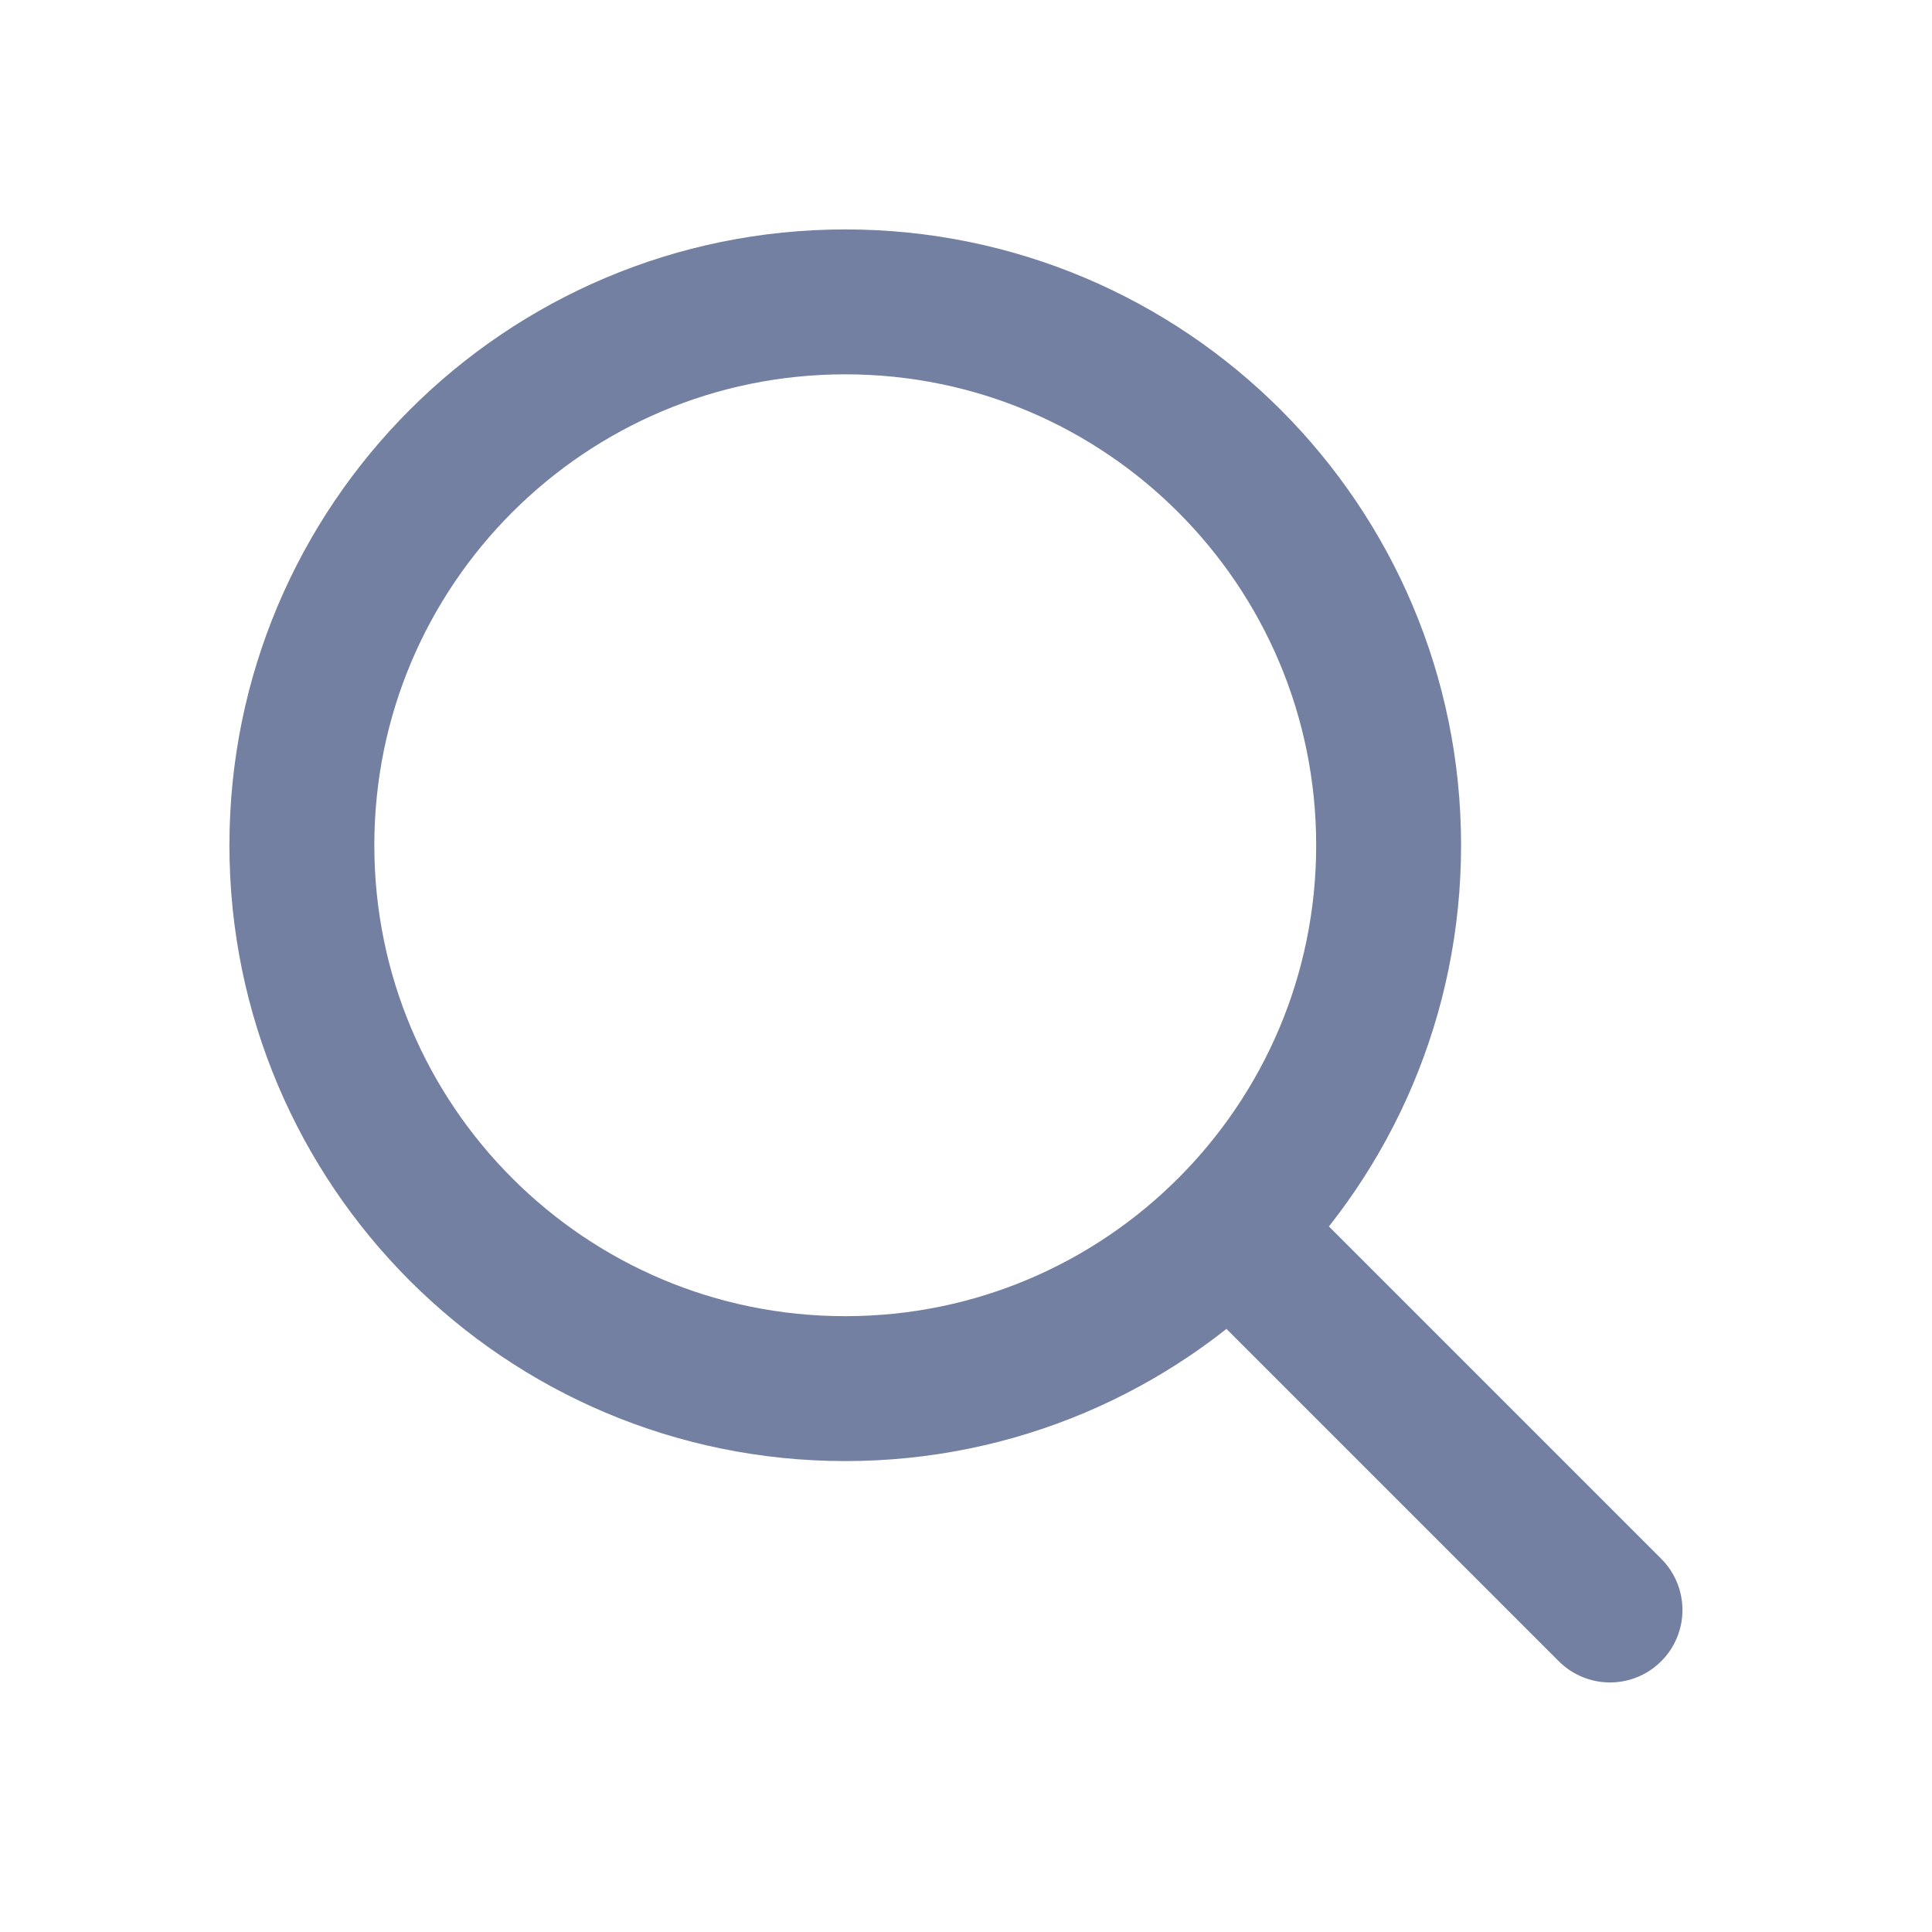
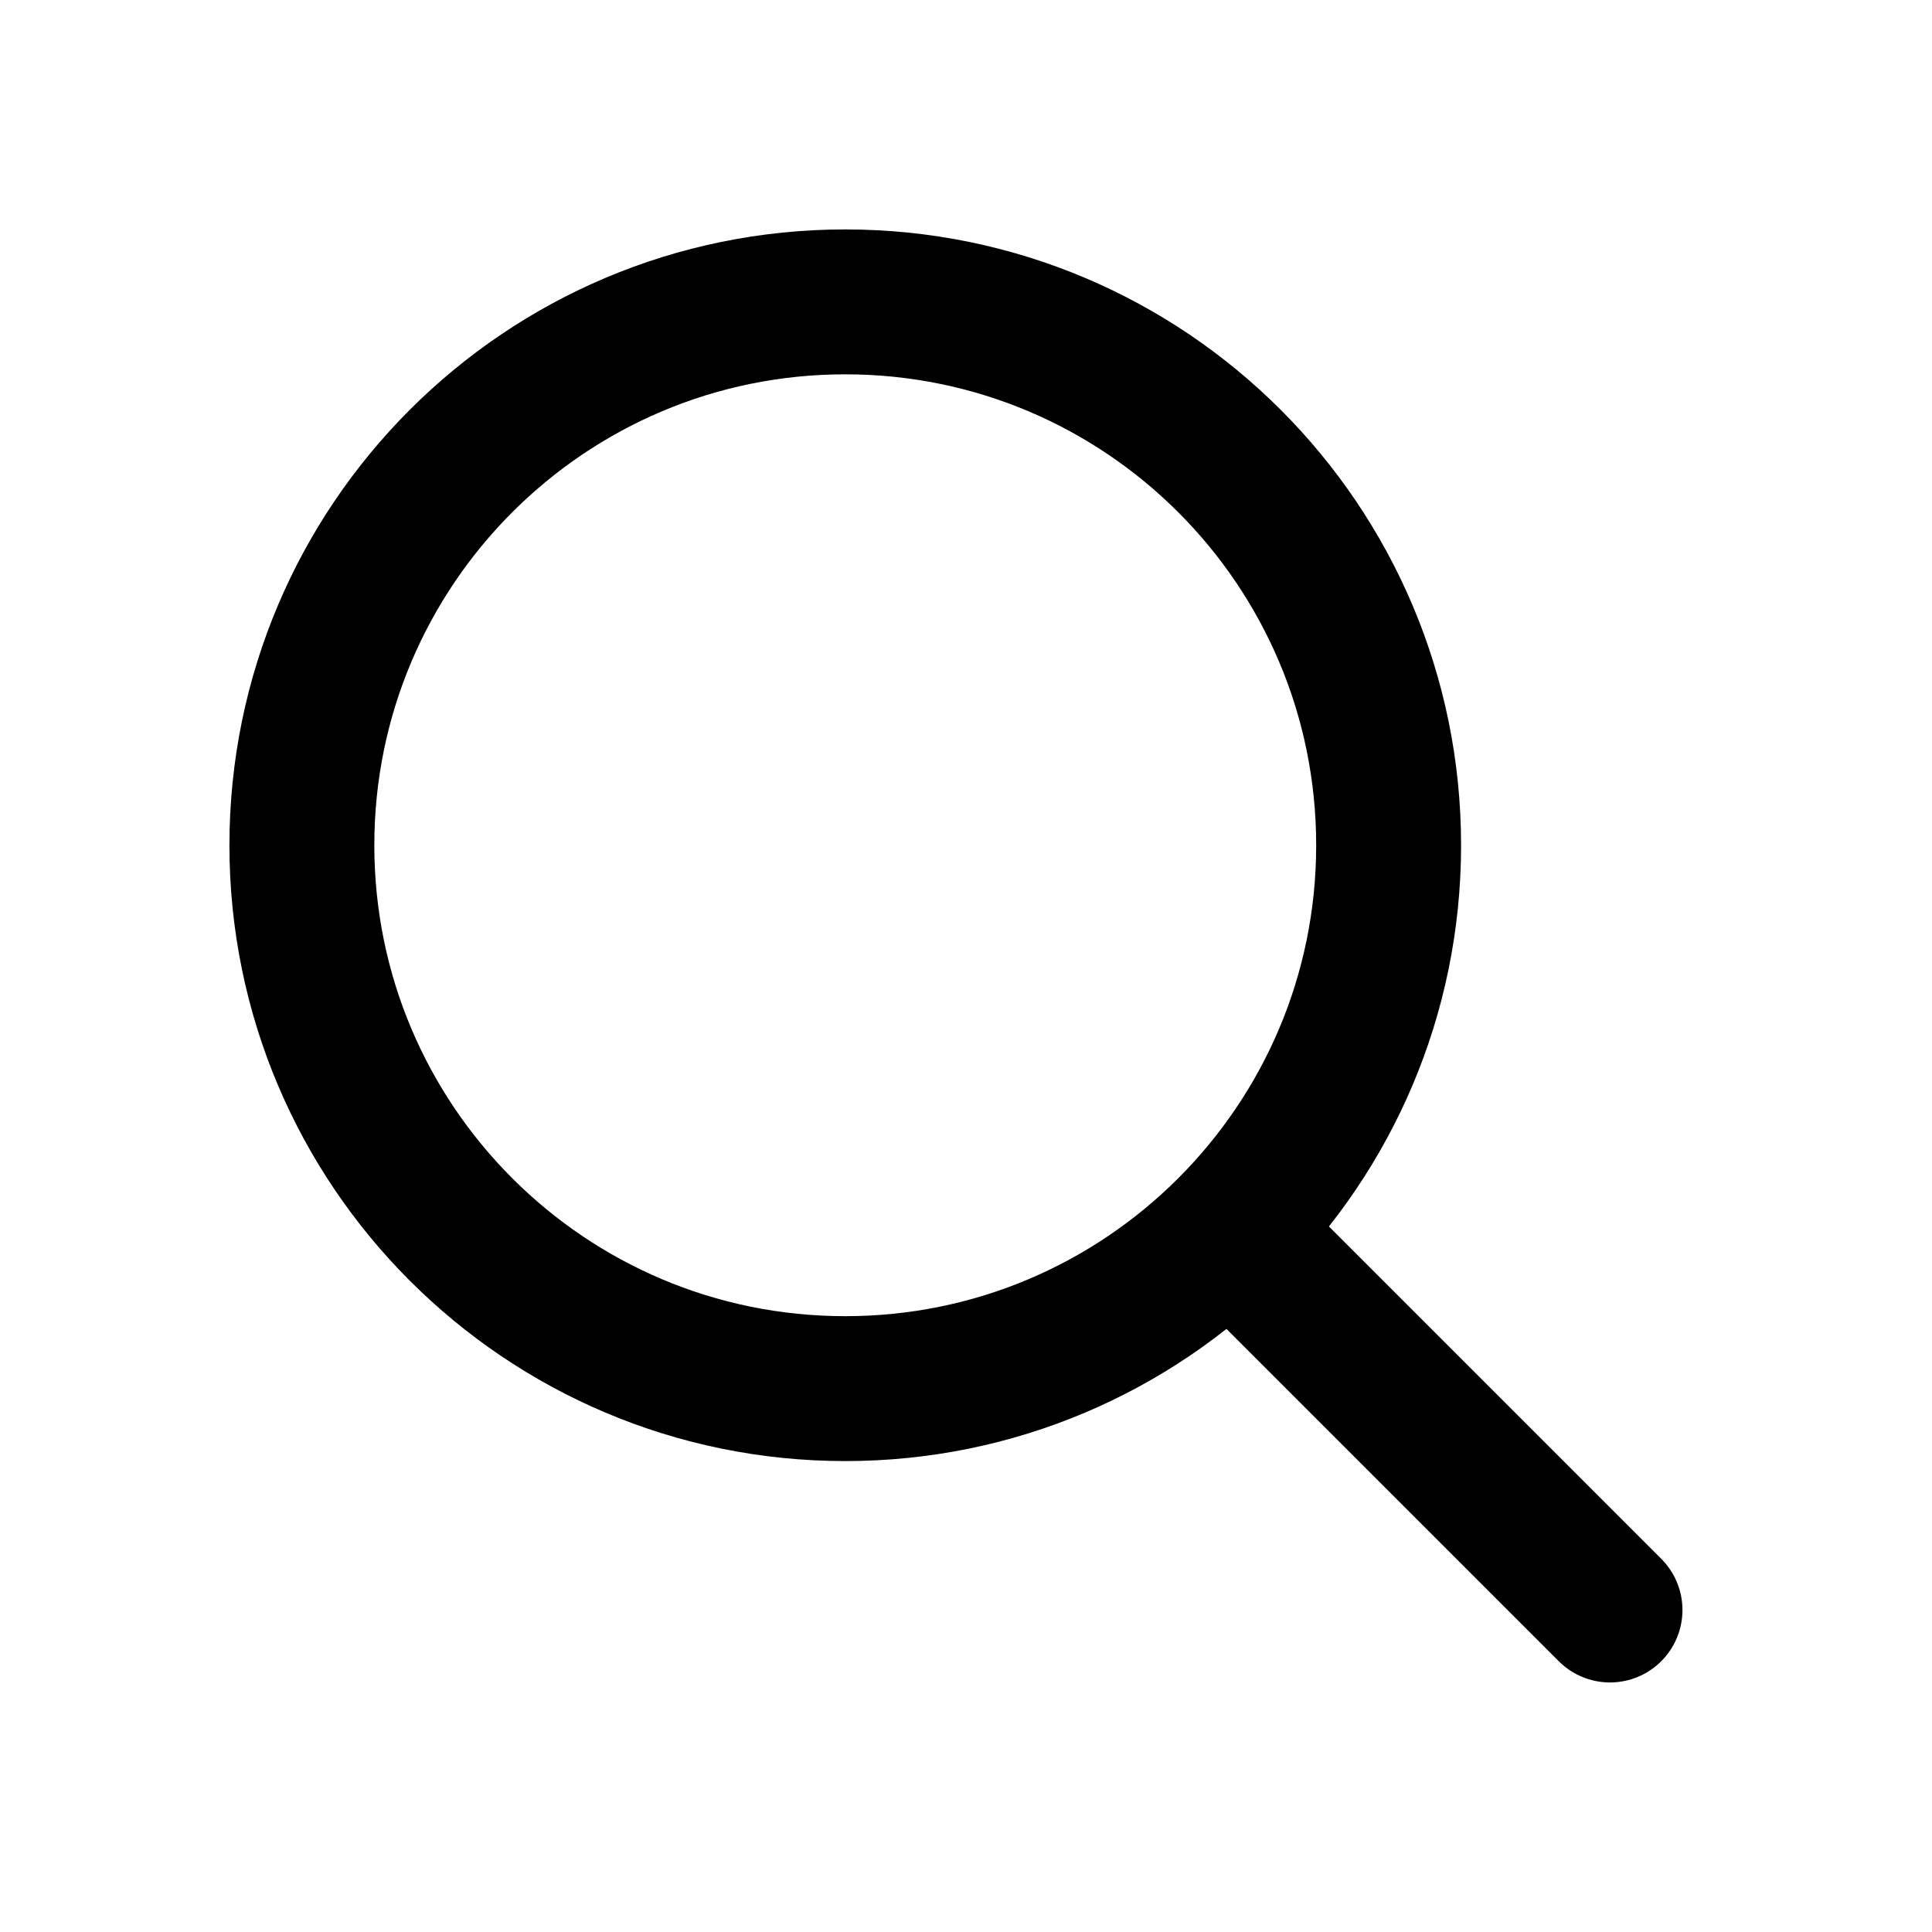
- <svg xmlns="http://www.w3.org/2000/svg" width="24" height="24" viewBox="0 0 24 24" fill="none">
-   <circle cx="10.5" cy="10.5" r="6.75" stroke="#7480A1" stroke-width="1.8" stroke-linecap="round" stroke-linejoin="round" />
-   <path d="M15.3 15.3L20 20" stroke="#7480A1" stroke-width="1.8" stroke-linecap="round" stroke-linejoin="round" />
+ <svg xmlns="http://www.w3.org/2000/svg" viewBox="0 0 24 24" fill="none">
+   <circle cx="10.5" cy="10.5" r="6.75" stroke="currentColor" stroke-width="1.8" stroke-linecap="round" stroke-linejoin="round" />
+   <path d="M15.3 15.3L20 20" stroke="currentColor" stroke-width="1.8" stroke-linecap="round" stroke-linejoin="round" />
</svg>
